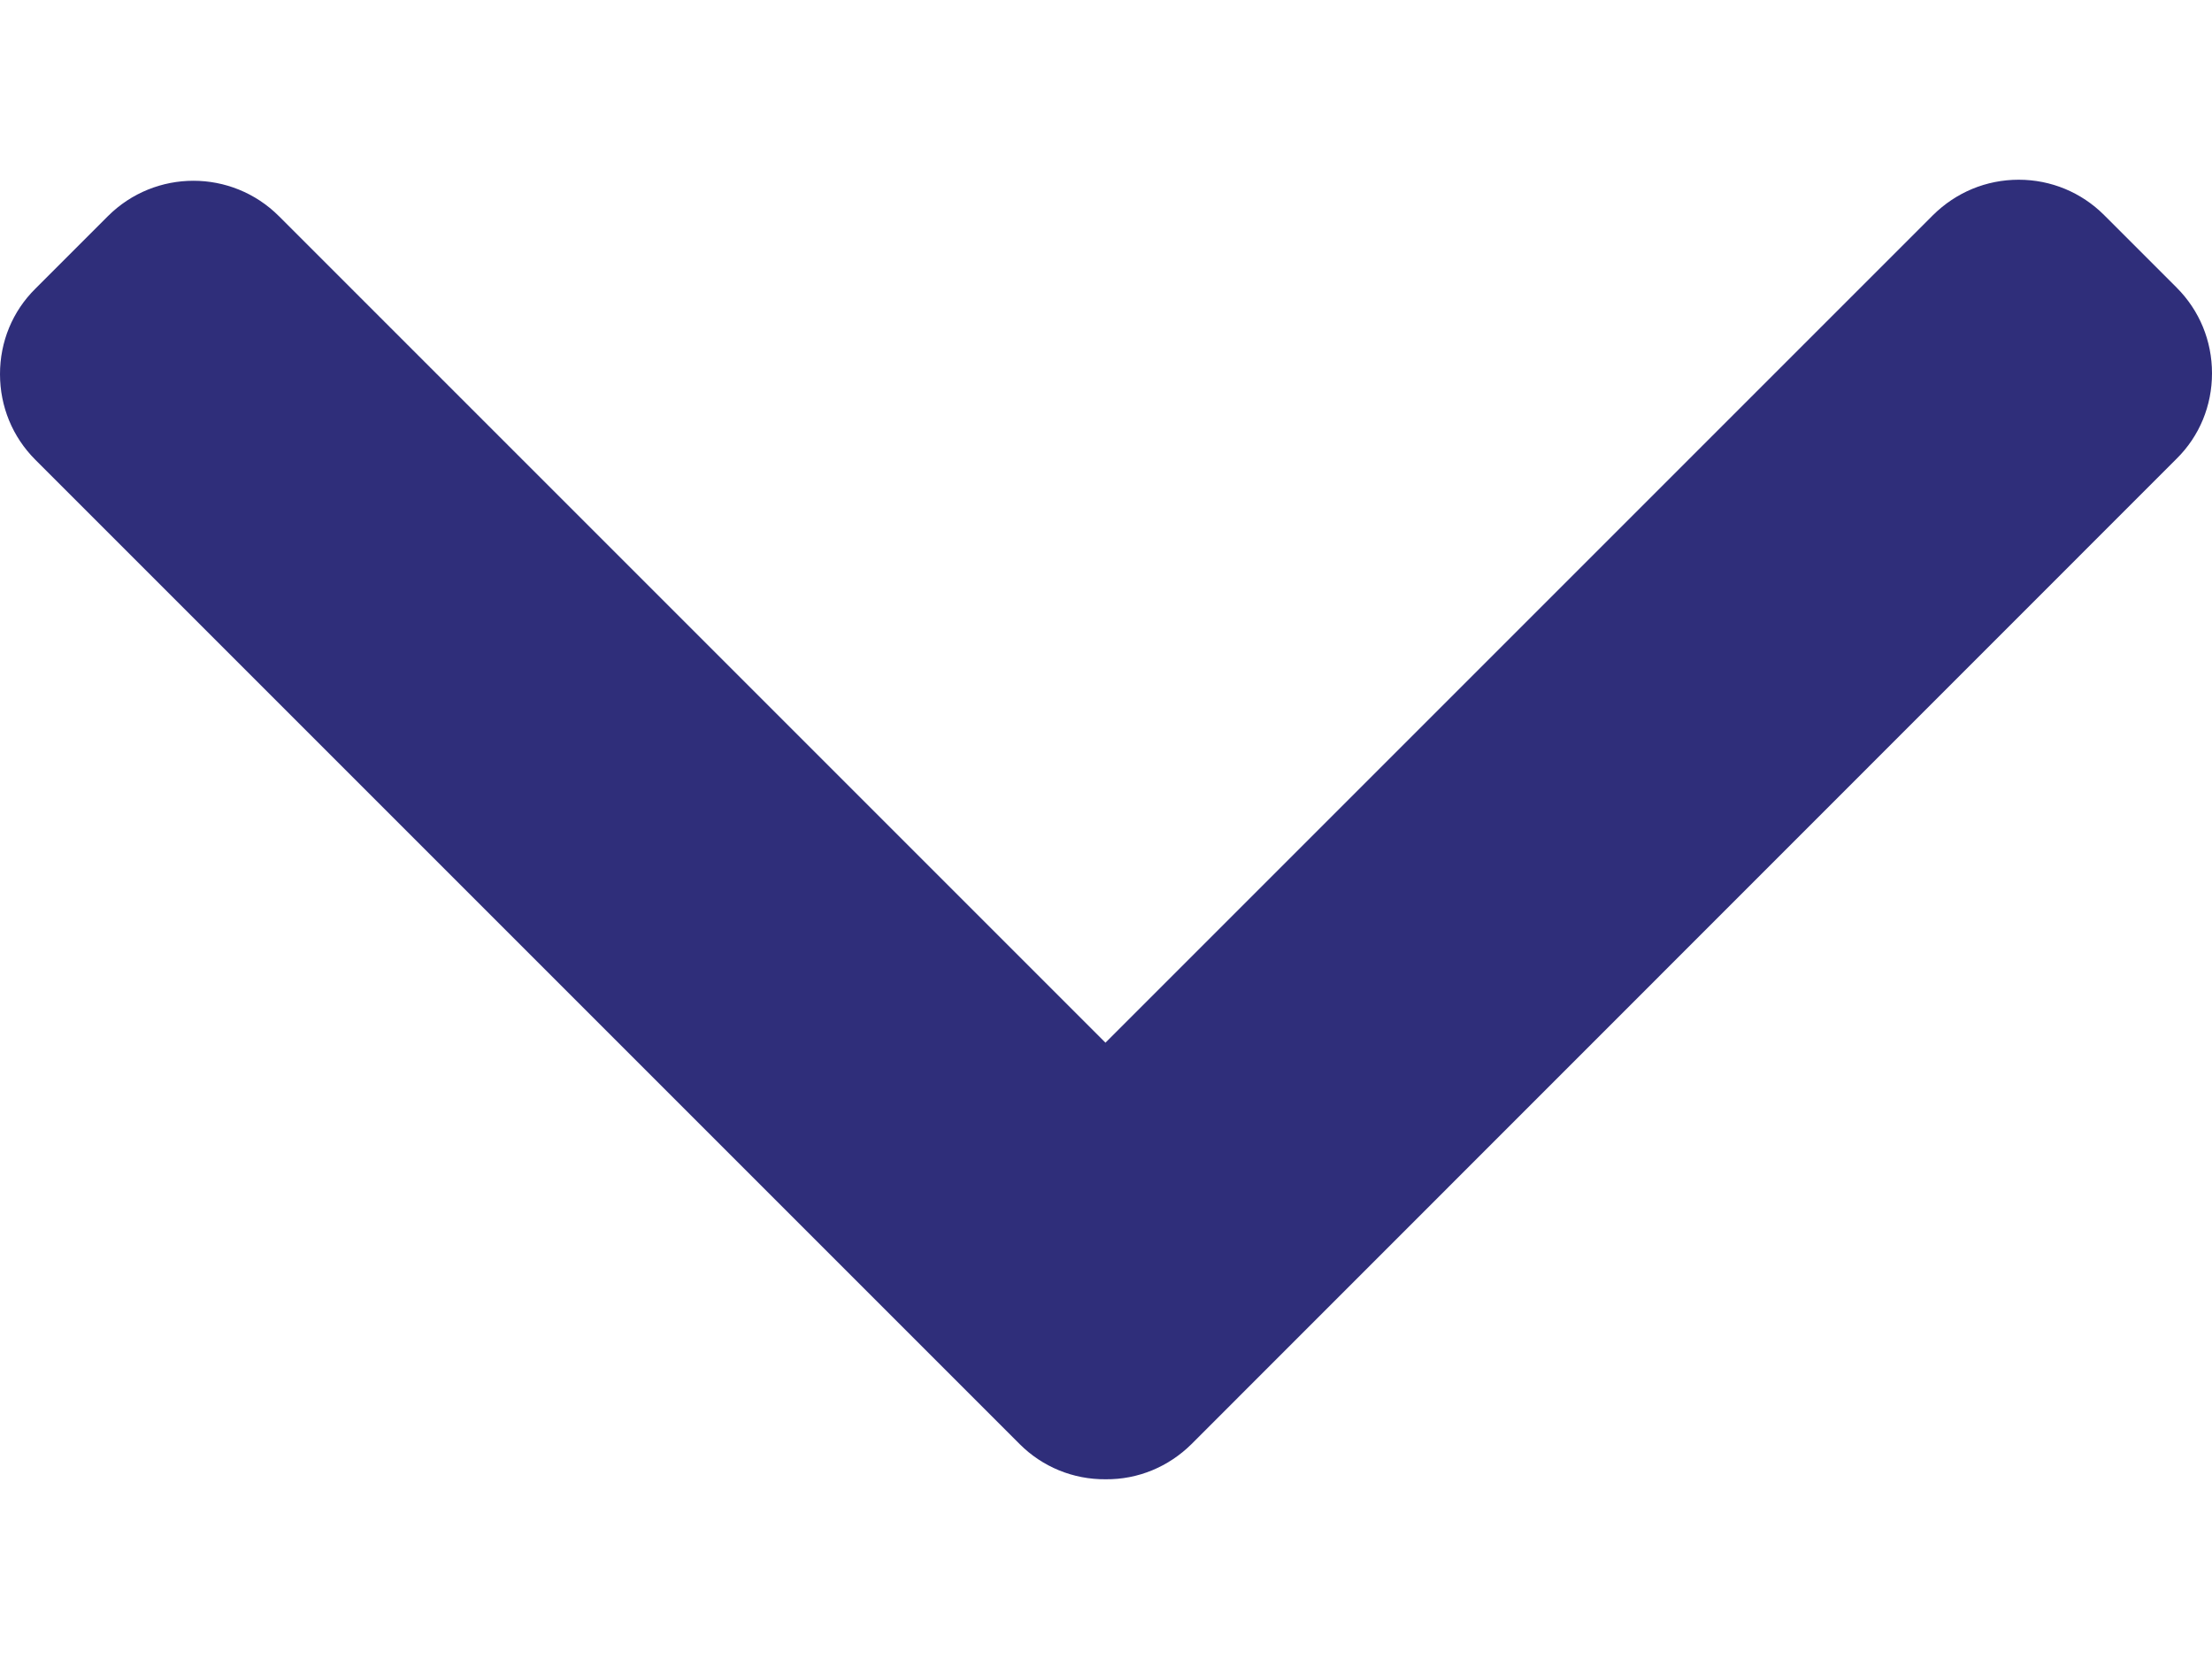
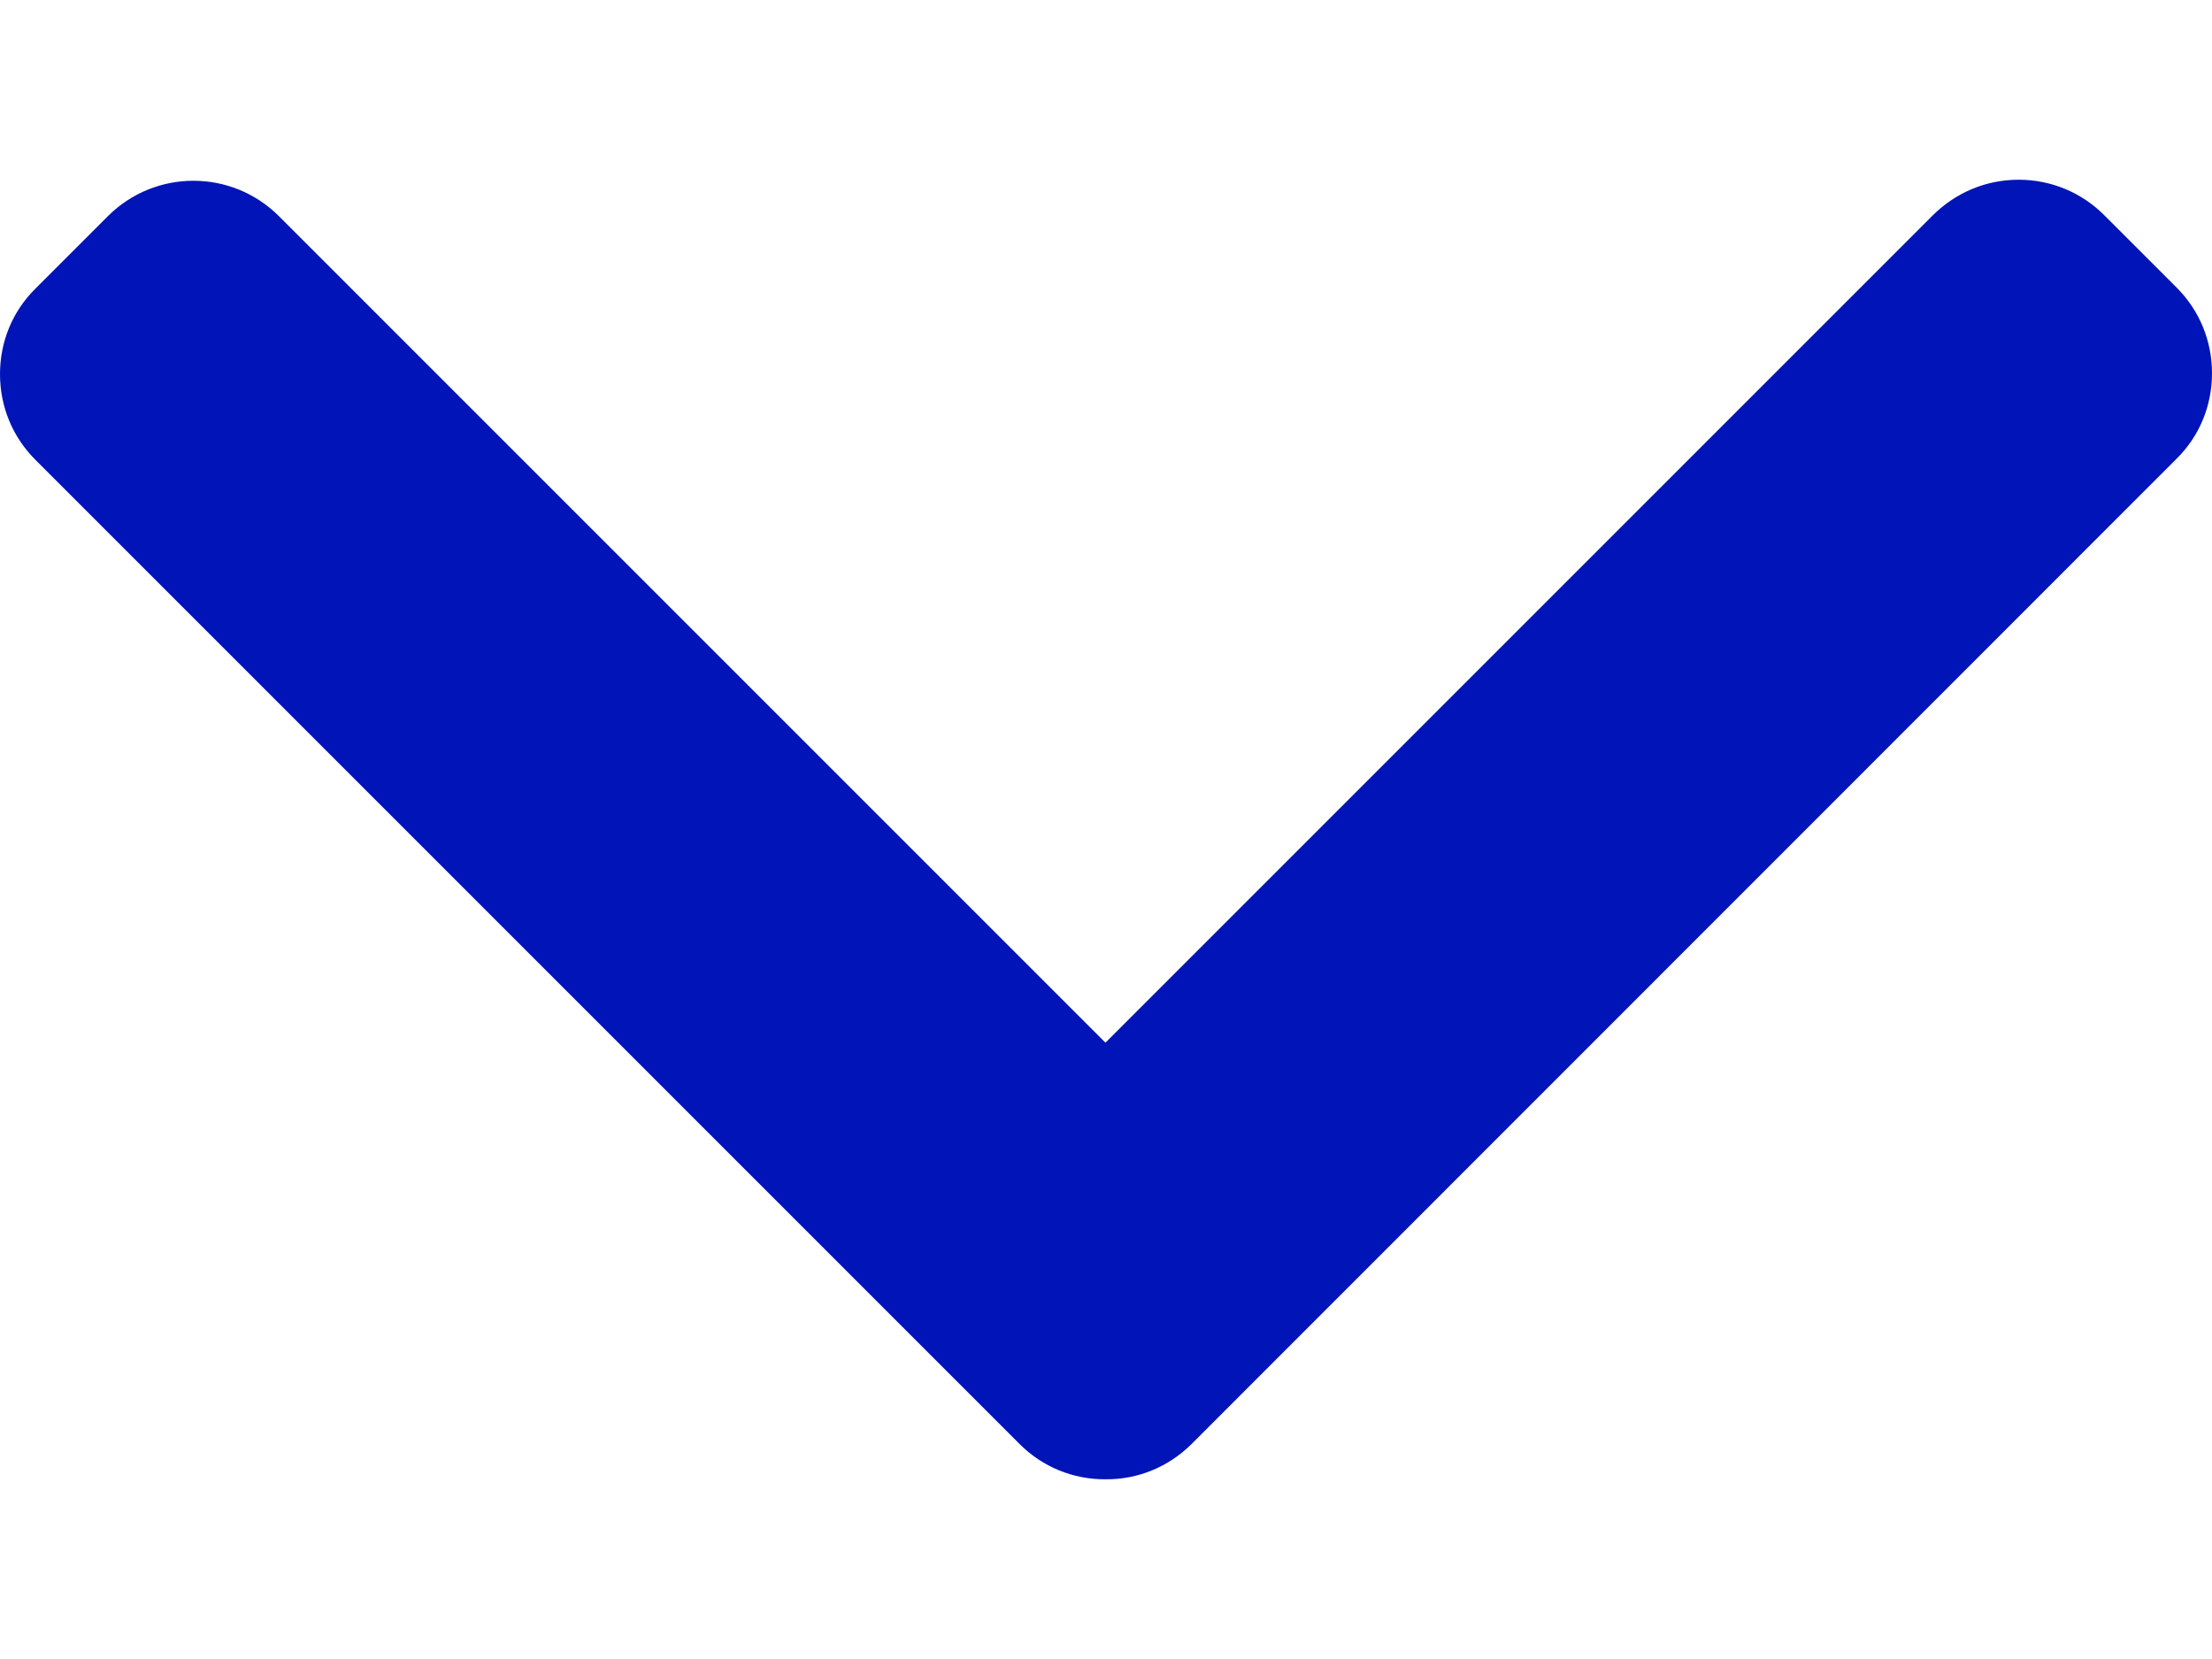
<svg xmlns="http://www.w3.org/2000/svg" width="8" height="6" viewBox="0 0 8 6" fill="none">
-   <path d="M3.688 5.223L0.128 1.663C0.045 1.58 -3.58416e-08 1.47 -3.07185e-08 1.353C-2.55955e-08 1.236 0.045 1.126 0.128 1.044L0.39 0.782C0.561 0.611 0.838 0.611 1.009 0.782L3.998 3.771L6.991 0.778C7.074 0.696 7.183 0.65 7.301 0.65C7.418 0.65 7.528 0.696 7.61 0.778L7.872 1.04C7.955 1.123 8 1.233 8 1.35C8 1.467 7.955 1.577 7.872 1.659L4.309 5.223C4.226 5.305 4.116 5.351 3.999 5.35C3.881 5.351 3.77 5.305 3.688 5.223Z" fill="#2F2E7A" />
+   <path d="M3.688 5.223L0.128 1.663C0.045 1.58 -3.58416e-08 1.47 -3.07185e-08 1.353C-2.55955e-08 1.236 0.045 1.126 0.128 1.044L0.39 0.782C0.561 0.611 0.838 0.611 1.009 0.782L3.998 3.771L6.991 0.778C7.074 0.696 7.183 0.65 7.301 0.65C7.418 0.65 7.528 0.696 7.61 0.778L7.872 1.04C7.955 1.123 8 1.233 8 1.35C8 1.467 7.955 1.577 7.872 1.659L4.309 5.223C4.226 5.305 4.116 5.351 3.999 5.35C3.881 5.351 3.77 5.305 3.688 5.223Z" fill="#0014b8" />
</svg>
